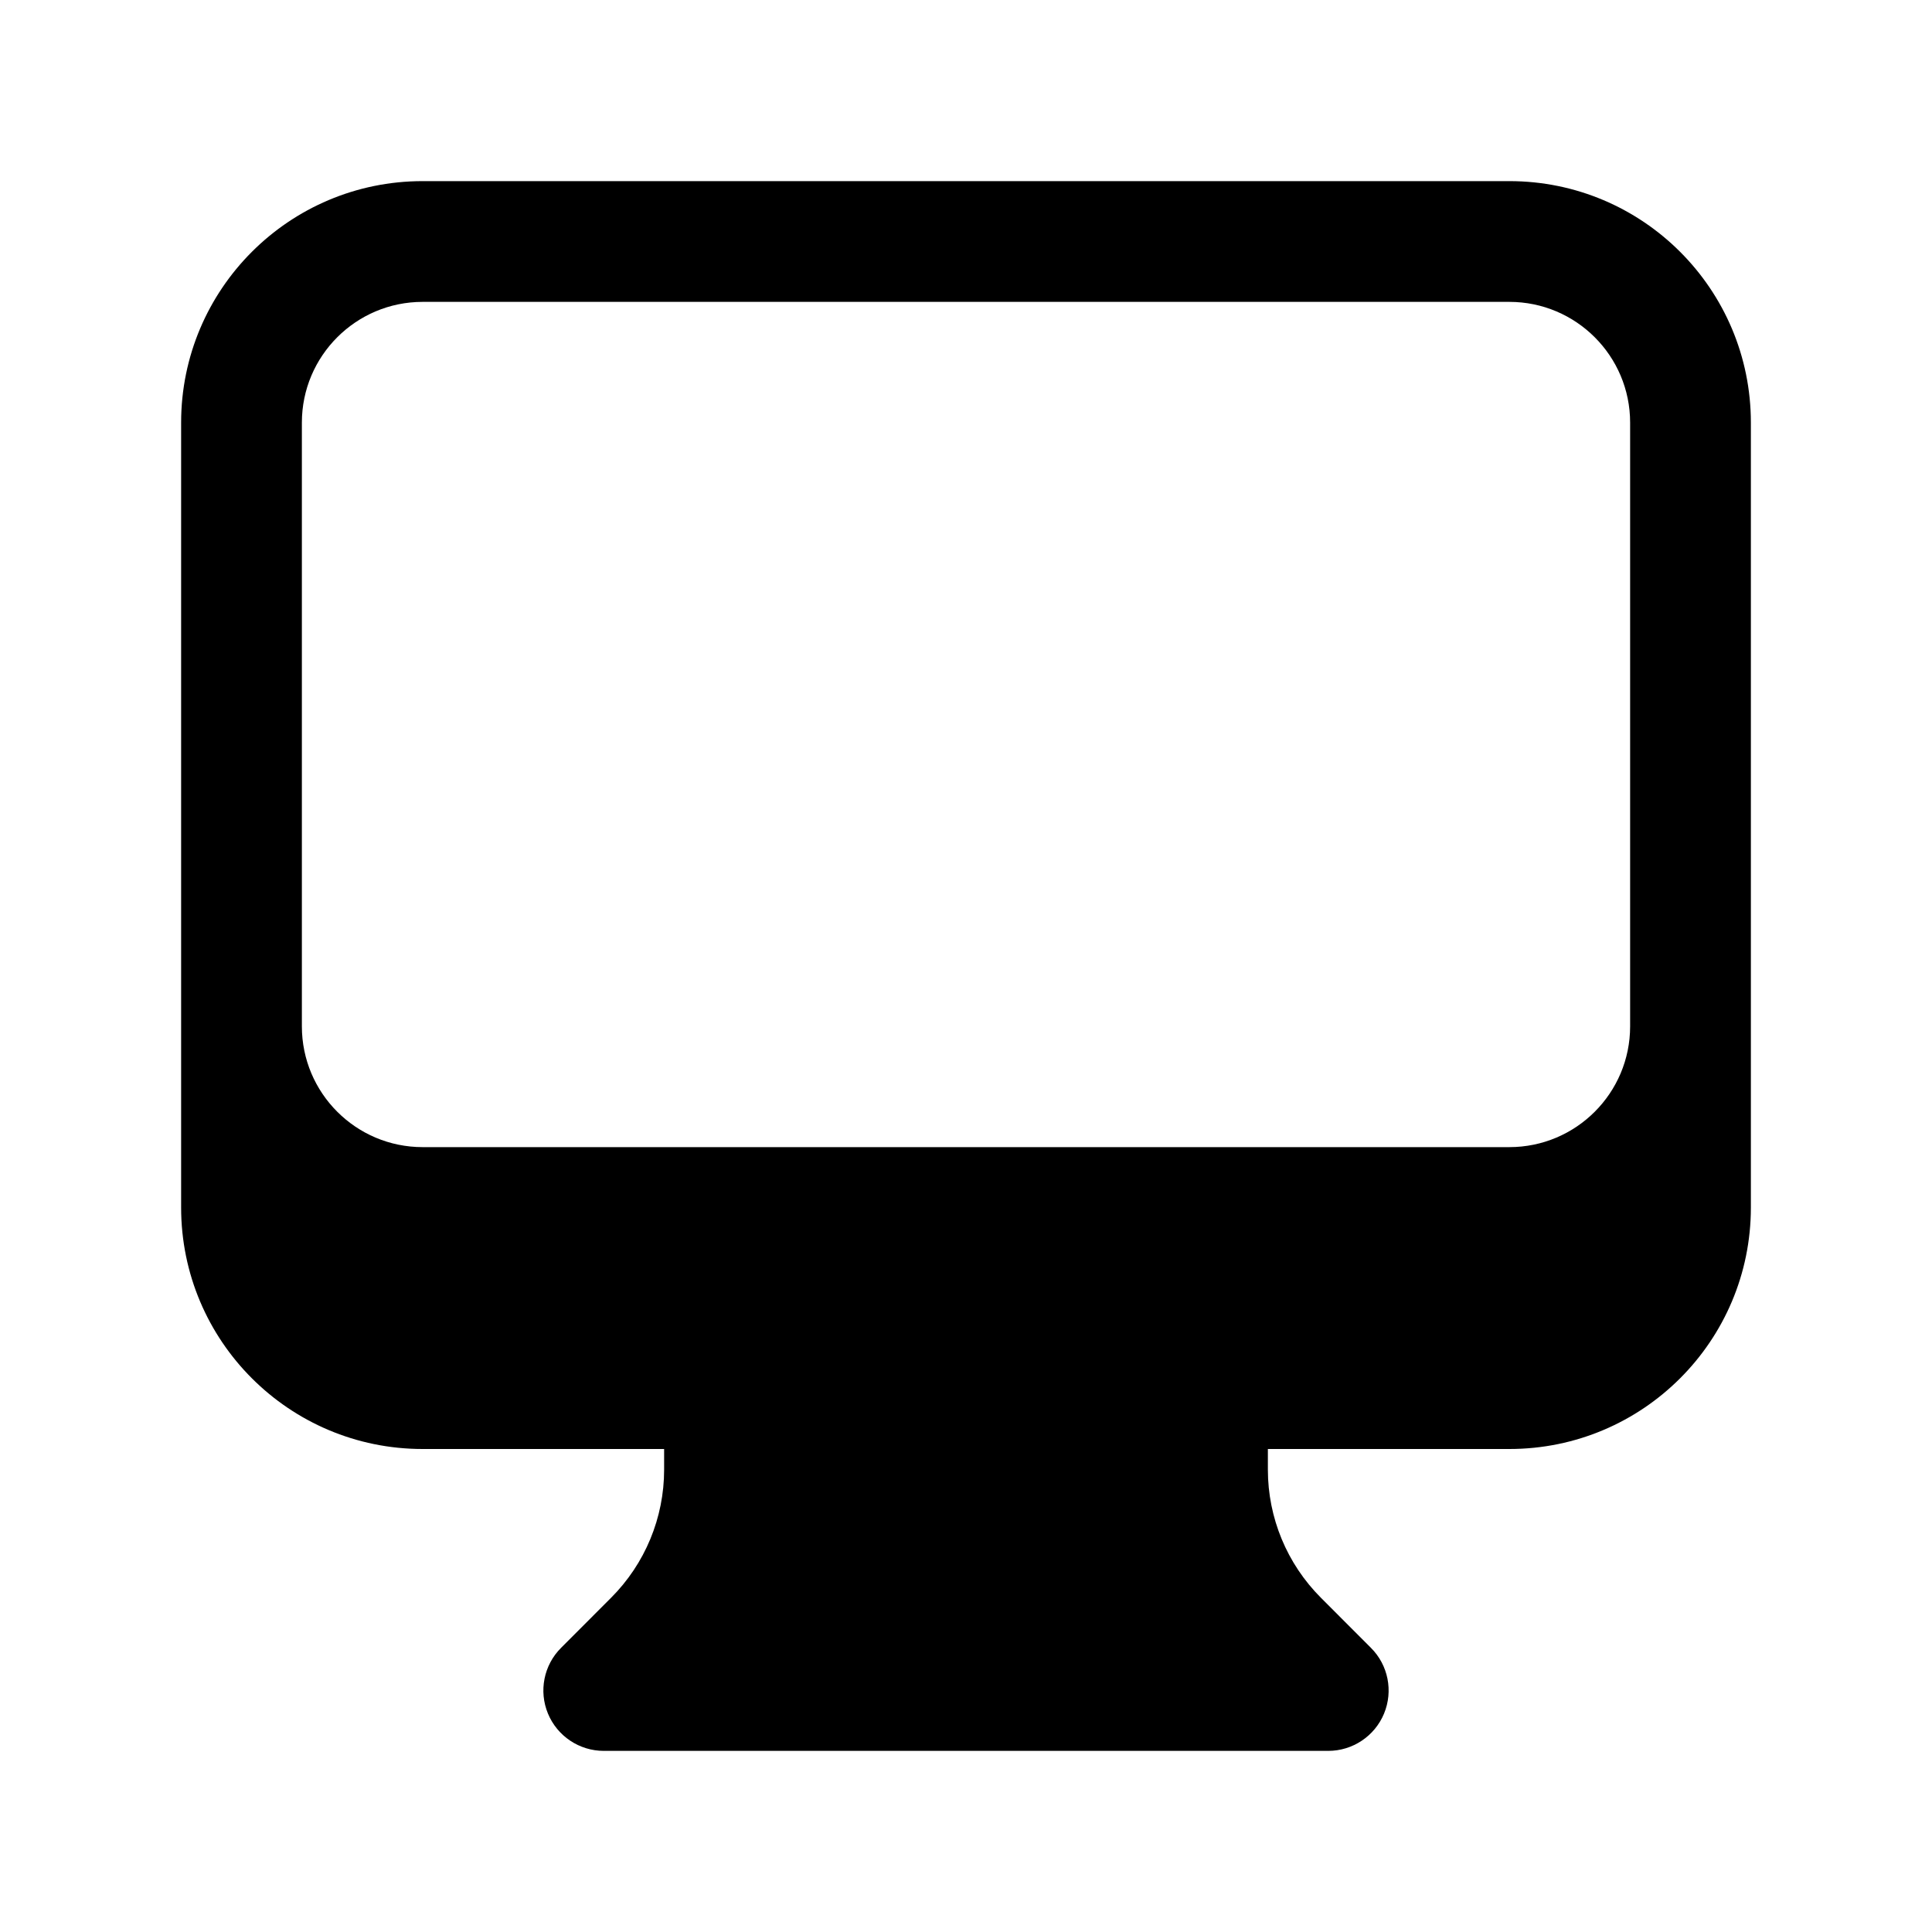
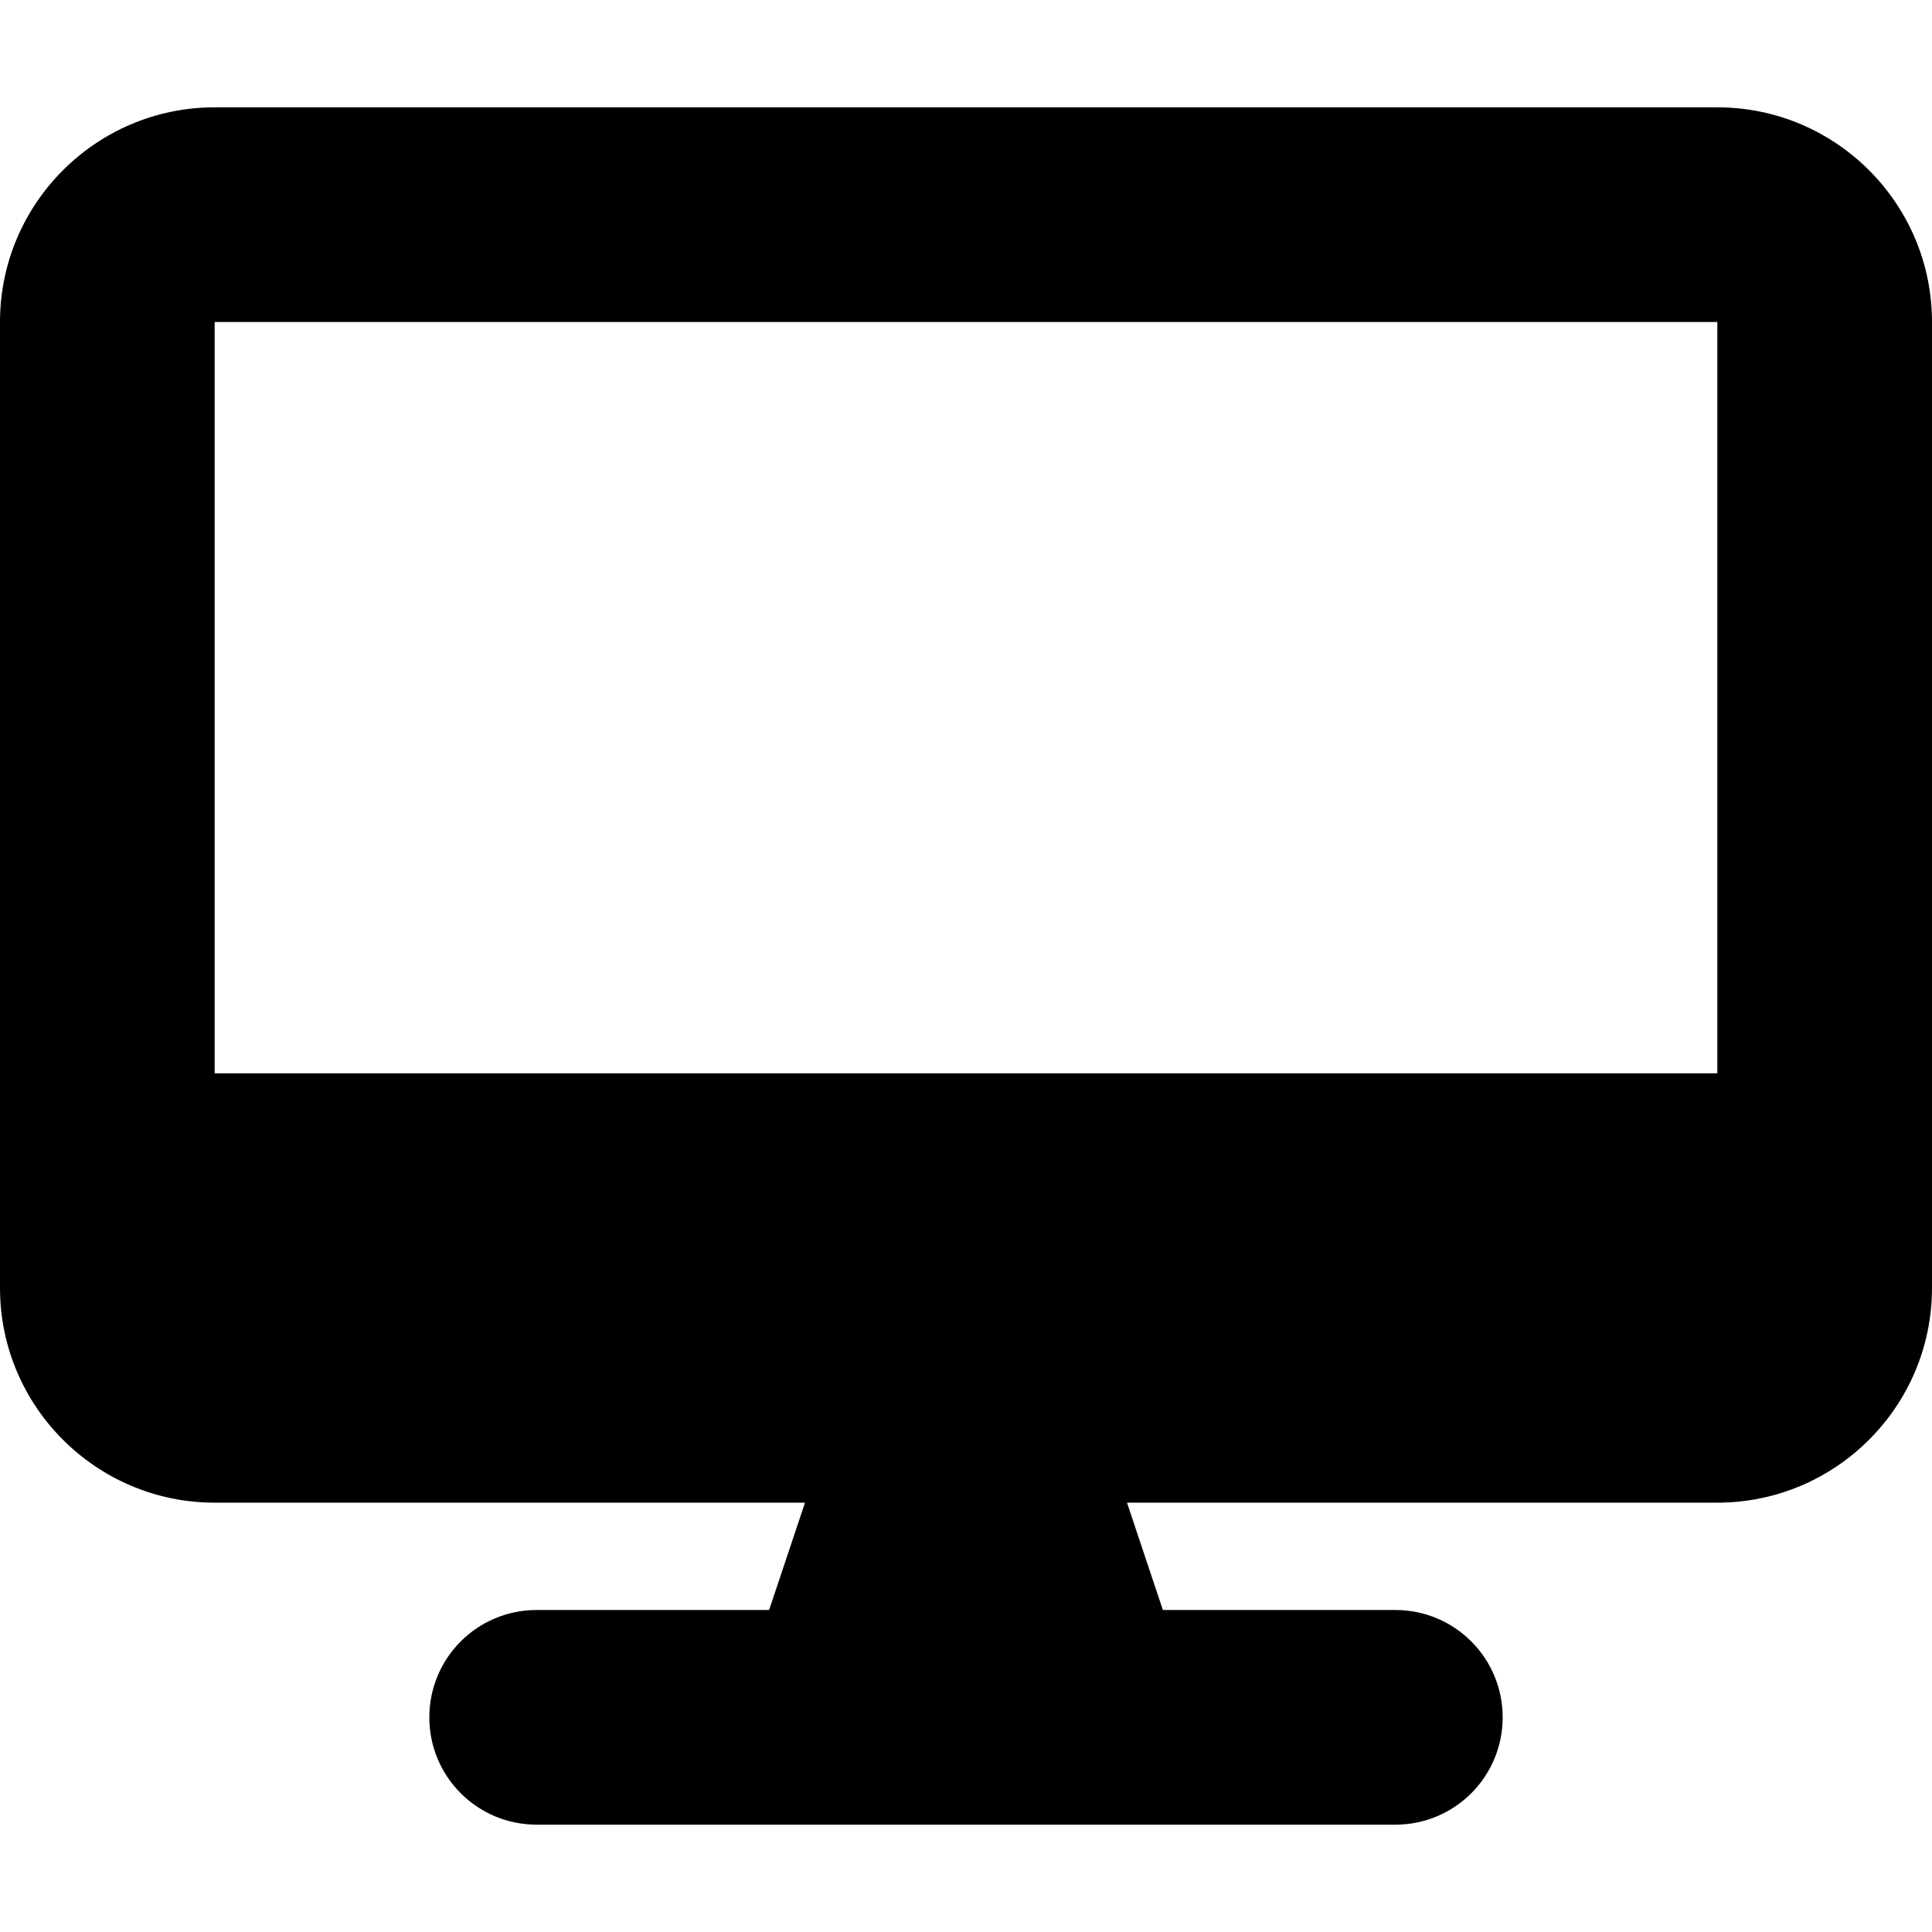
- <svg xmlns="http://www.w3.org/2000/svg" width="24" height="24" viewBox="0 0 24 24" fill="none">
-   <path fill-rule="evenodd" clip-rule="evenodd" d="M2.25 5.25C2.25 3.593 3.593 2.25 5.25 2.25H18.75C20.407 2.25 21.75 3.593 21.75 5.25V15C21.75 16.657 20.407 18 18.75 18H15.75V18.257C15.75 18.854 15.987 19.426 16.409 19.848L17.03 20.47C17.245 20.684 17.309 21.007 17.193 21.287C17.077 21.567 16.803 21.75 16.5 21.75H7.5C7.197 21.75 6.923 21.567 6.807 21.287C6.691 21.007 6.755 20.684 6.97 20.47L7.591 19.848C8.013 19.426 8.25 18.854 8.25 18.257V18H5.25C3.593 18 2.25 16.657 2.25 15V5.25ZM3.75 5.25V12.75C3.75 13.578 4.422 14.25 5.25 14.25H18.75C19.578 14.25 20.25 13.578 20.25 12.75V5.25C20.25 4.422 19.578 3.75 18.75 3.75H5.25C4.422 3.75 3.75 4.422 3.75 5.25Z" fill="currentColor" />
+ <svg xmlns="http://www.w3.org/2000/svg" width="24" height="24" viewBox="0 0 576 512">
+   <path d="M64 0C28.7 0 0 28.7 0 64L0 352c0 35.3 28.7 64 64 64l176 0-10.7 32L160 448c-17.7 0-32 14.3-32 32s14.3 32 32 32l256 0c17.7 0 32-14.3 32-32s-14.3-32-32-32l-69.3 0L336 416l176 0c35.3 0 64-28.7 64-64l0-288c0-35.3-28.7-64-64-64L64 0zM512 64l0 224L64 288 64 64l448 0z" fill="currentColor" />
</svg>
